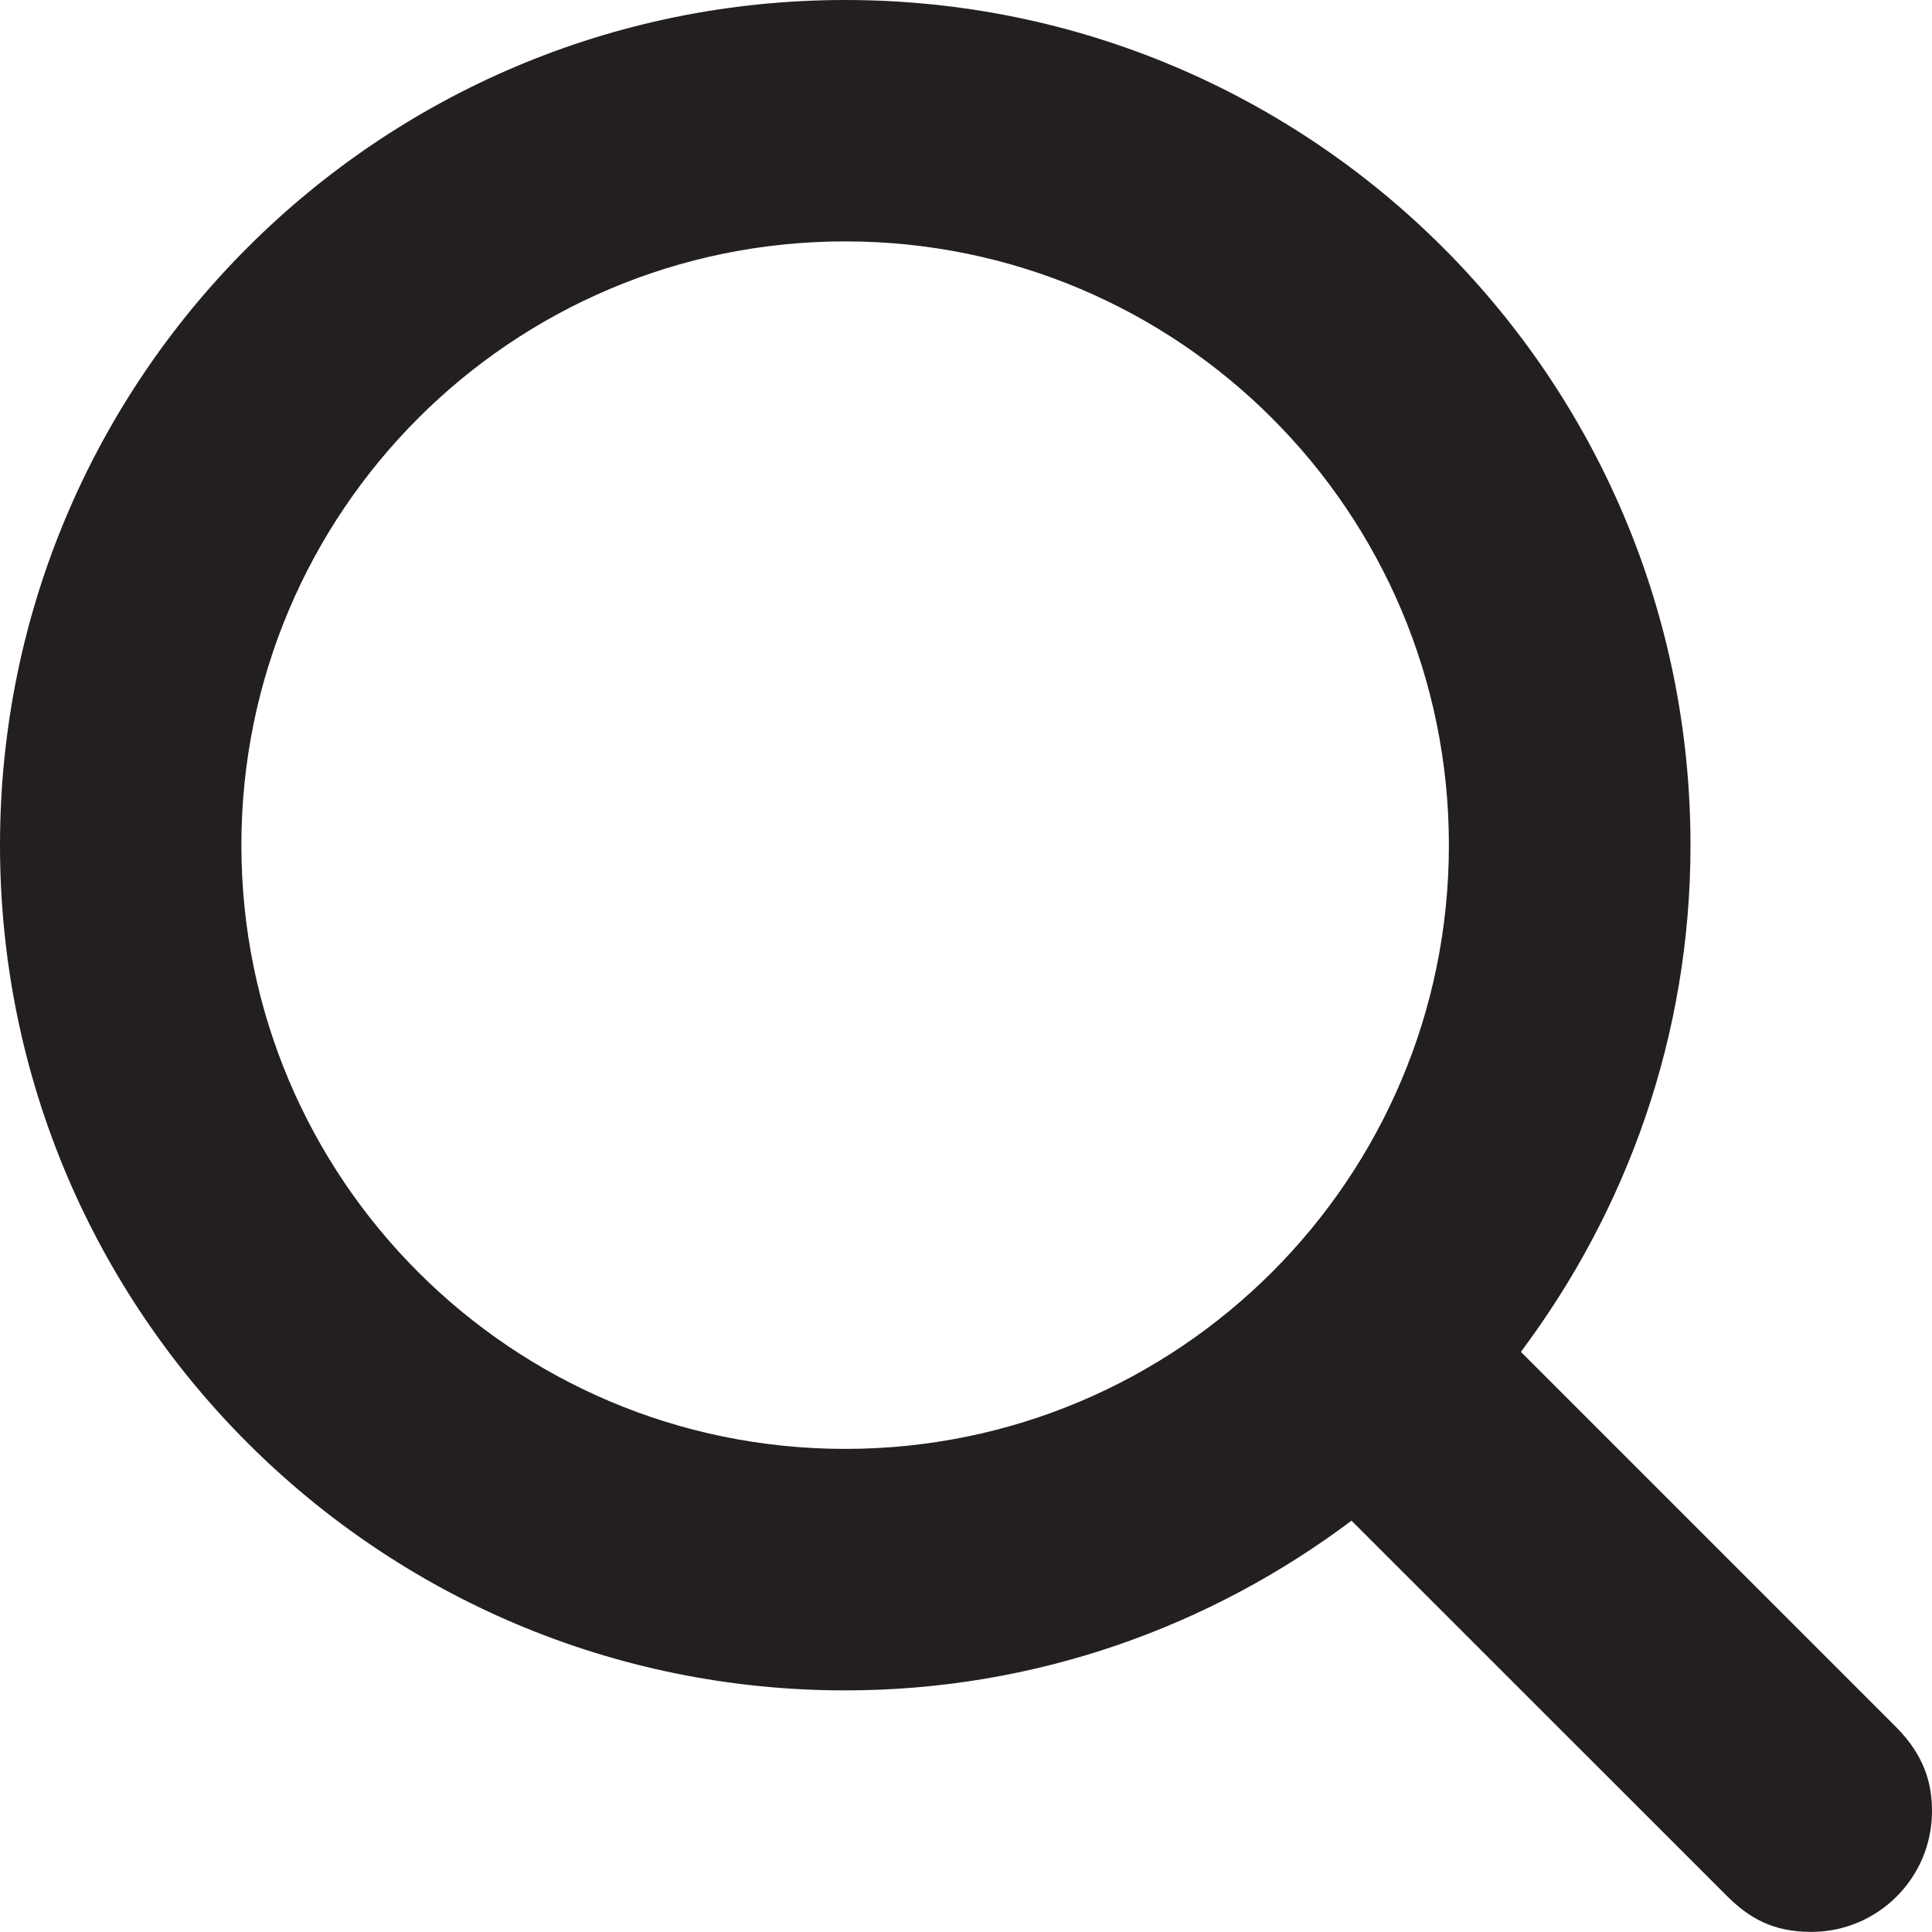
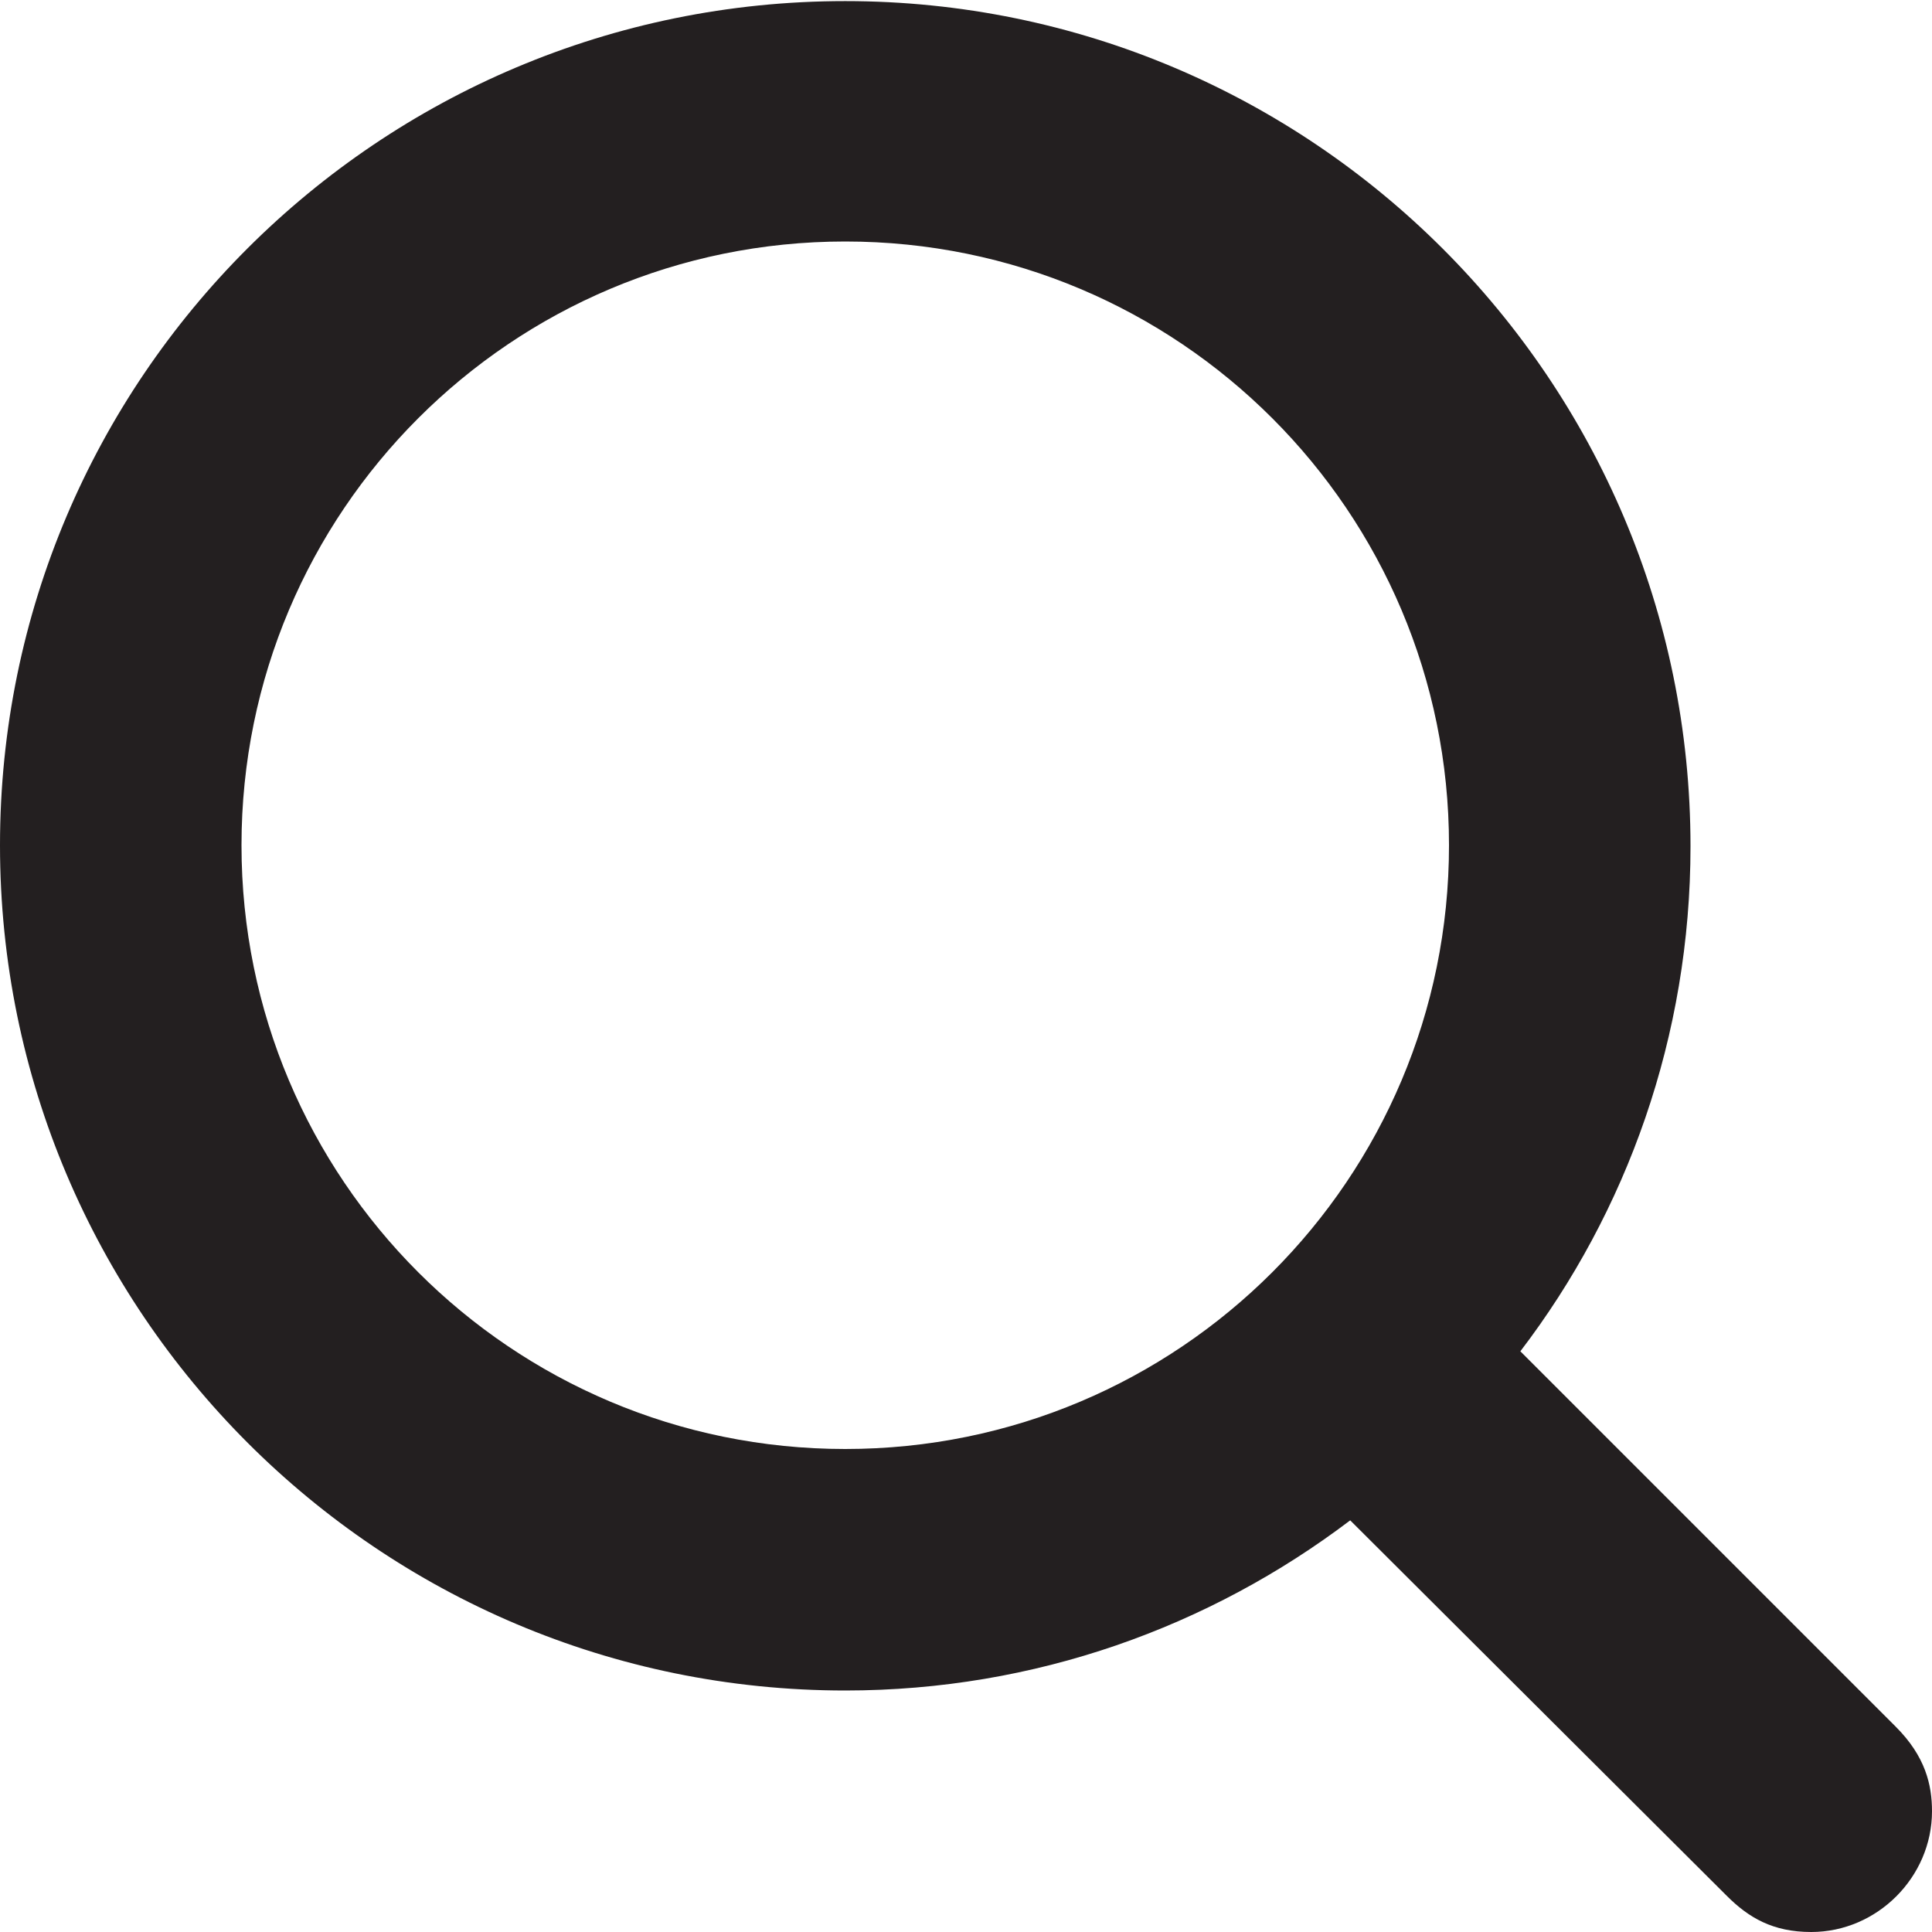
- <svg xmlns="http://www.w3.org/2000/svg" version="1.1" id="Layer_1" x="0px" y="0px" width="17.6px" height="17.6px" viewBox="-0.8 -0.8 17.6 17.6" enable-background="new -0.8 -0.8 17.6 17.6" xml:space="preserve">
-   <path fill="#231F20" d="M16.47,14.93l-3.415-3.415C14.02,10.226,14.6,8.634,14.6,6.899c0-4.253-3.447-7.699-7.7-7.699 S-0.8,2.646-0.8,6.899s3.446,7.7,7.699,7.7c1.734,0,3.326-0.58,4.613-1.546l3.417,3.416c0.203,0.202,0.418,0.33,0.771,0.33 c0.607,0,1.1-0.492,1.1-1.1C16.8,15.459,16.739,15.2,16.47,14.93z M1.399,6.899c0-3.038,2.462-5.5,5.5-5.5s5.5,2.462,5.5,5.5 s-2.462,5.5-5.5,5.5S1.399,9.938,1.399,6.899z" />
+ <svg xmlns="http://www.w3.org/2000/svg" width="17.6" height="17.6" viewBox="-.8 -.8 17.6 17.6">
+   <path fill="#231F20" d="M16.47 14.93l-3.42-3.42c.97-1.27 1.55-2.87 1.55-4.6 0-4.25-3.45-7.7-7.7-7.7S-.8 2.65-.8 6.9s3.45 7.7 7.7 7.7c1.73 0 3.32-.58 4.6-1.55l3.43 3.42c.2.2.42.33.77.33.6 0 1.1-.5 1.1-1.1 0-.24-.06-.5-.33-.77zM1.4 6.9c0-3.04 2.46-5.5 5.5-5.5s5.5 2.46 5.5 5.5-2.46 5.5-5.5 5.5-5.5-2.46-5.5-5.5z" />
</svg>
